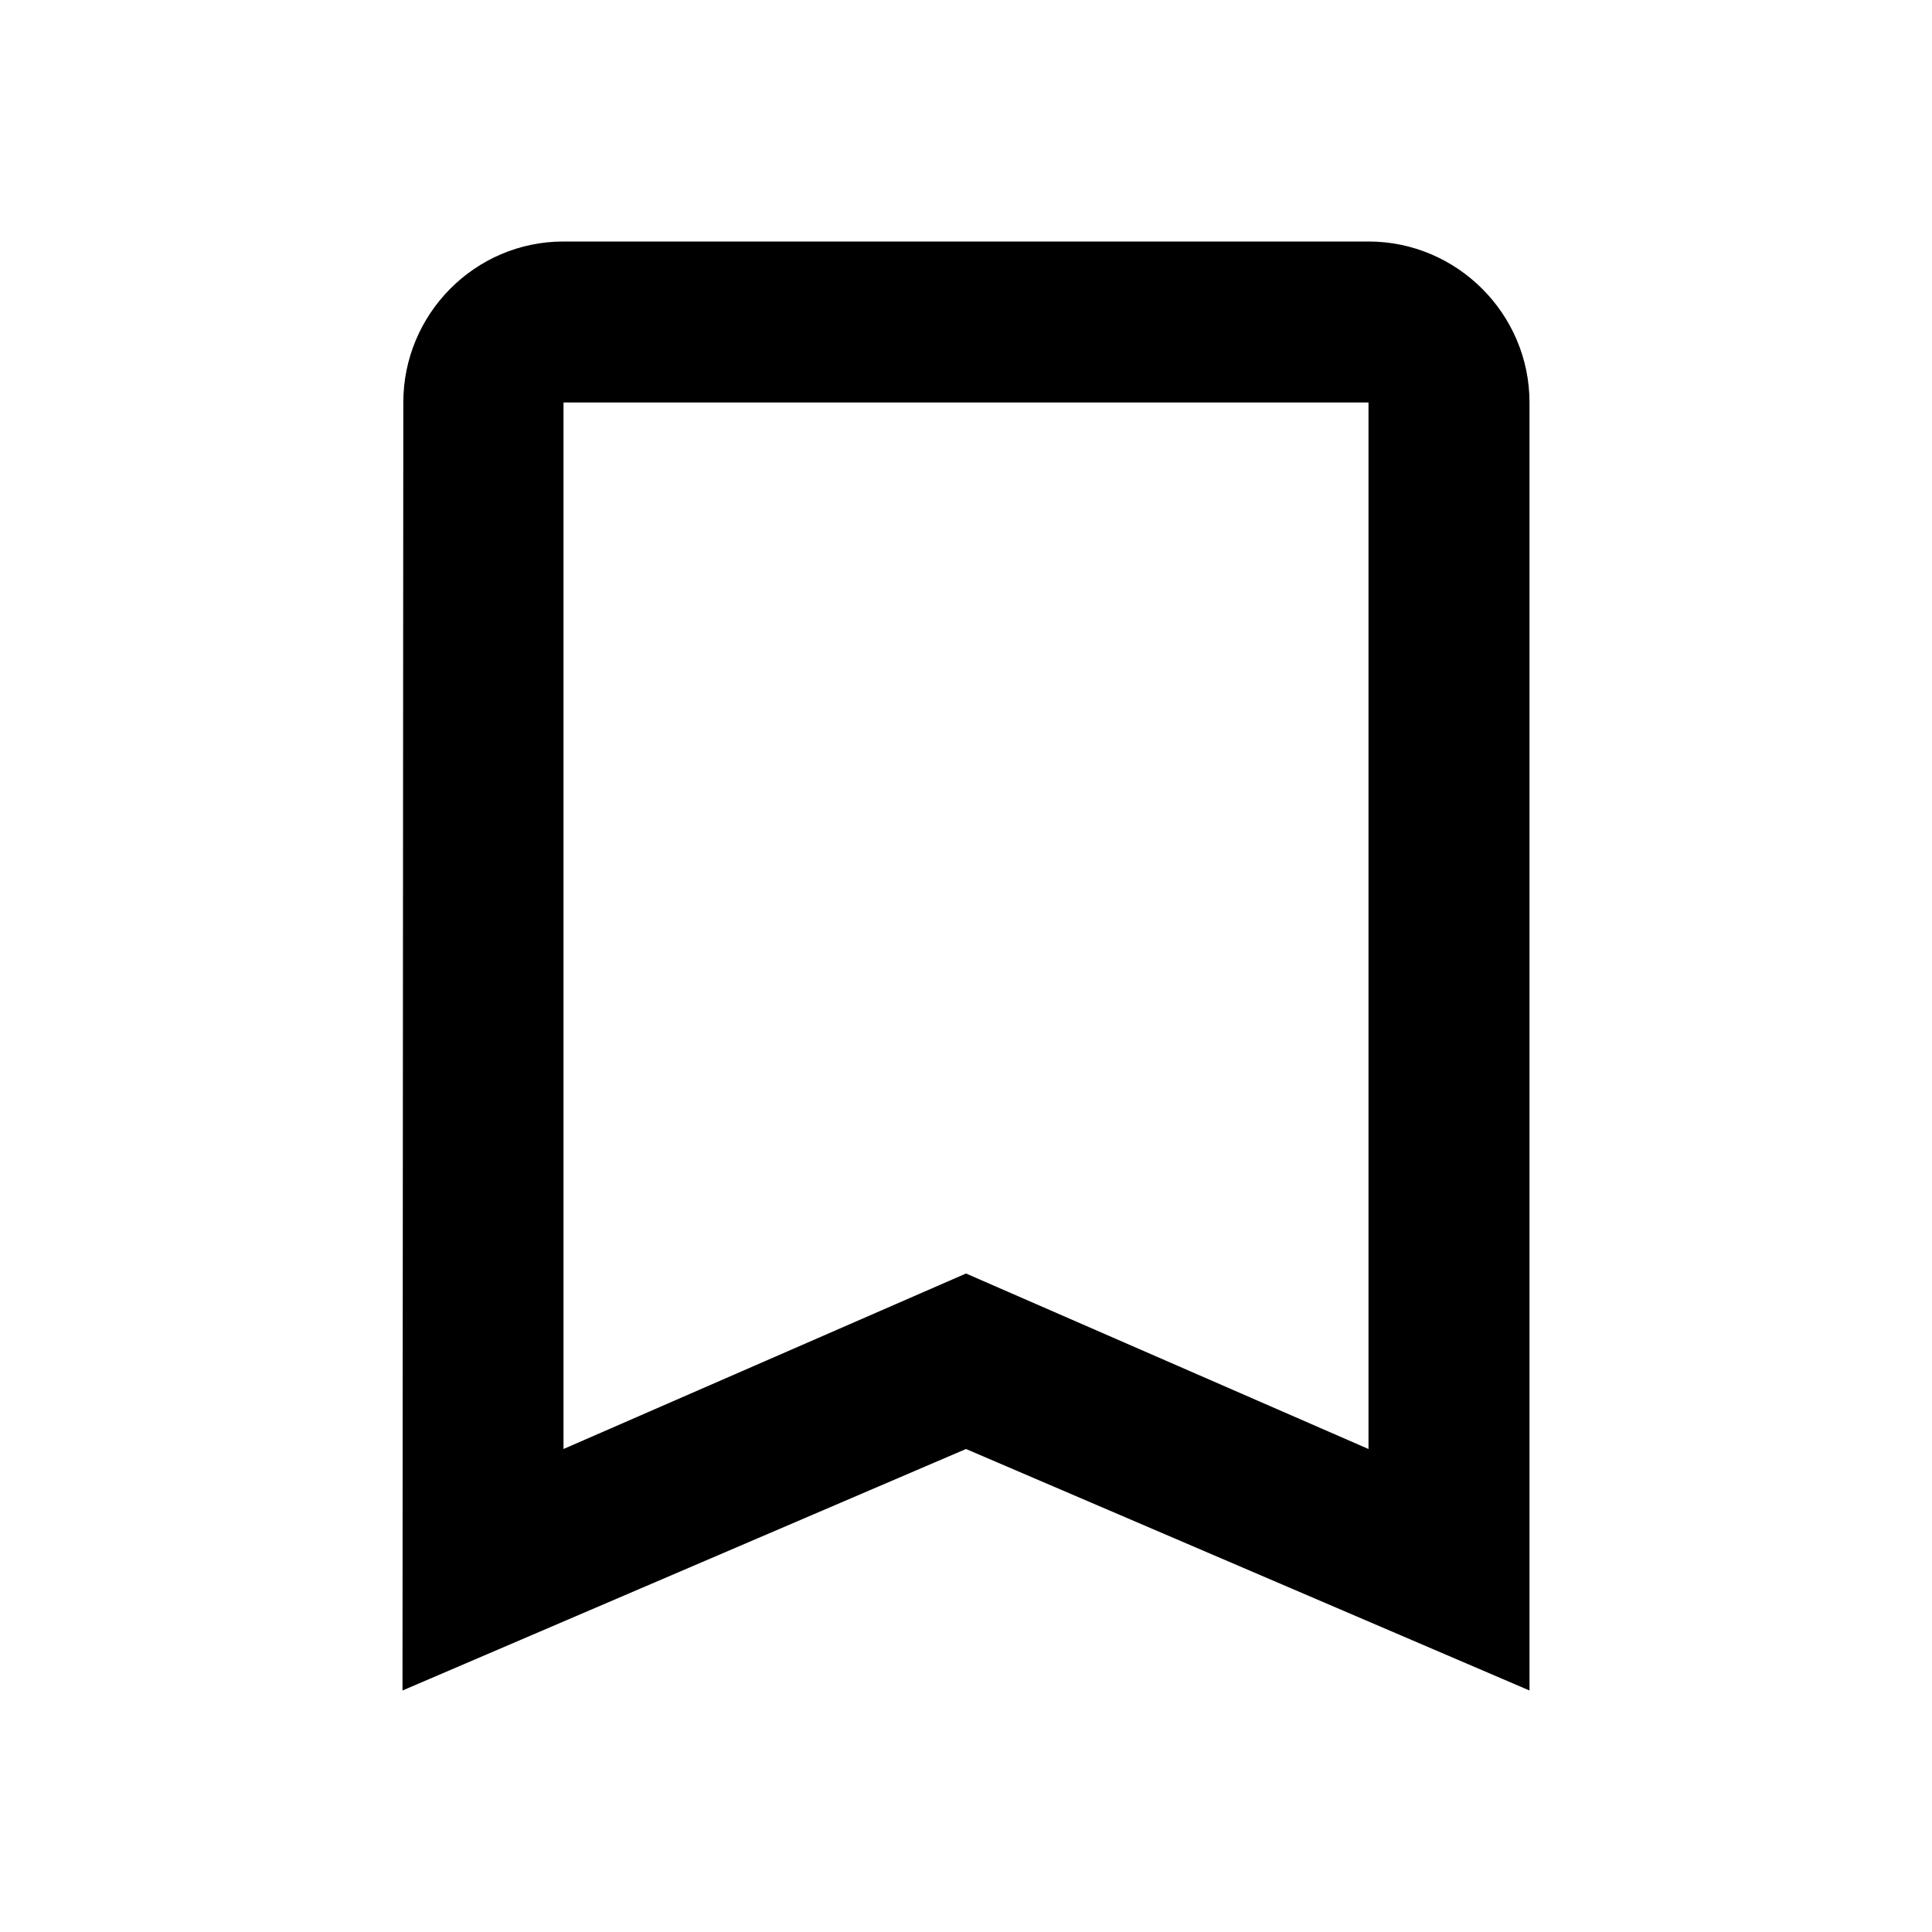
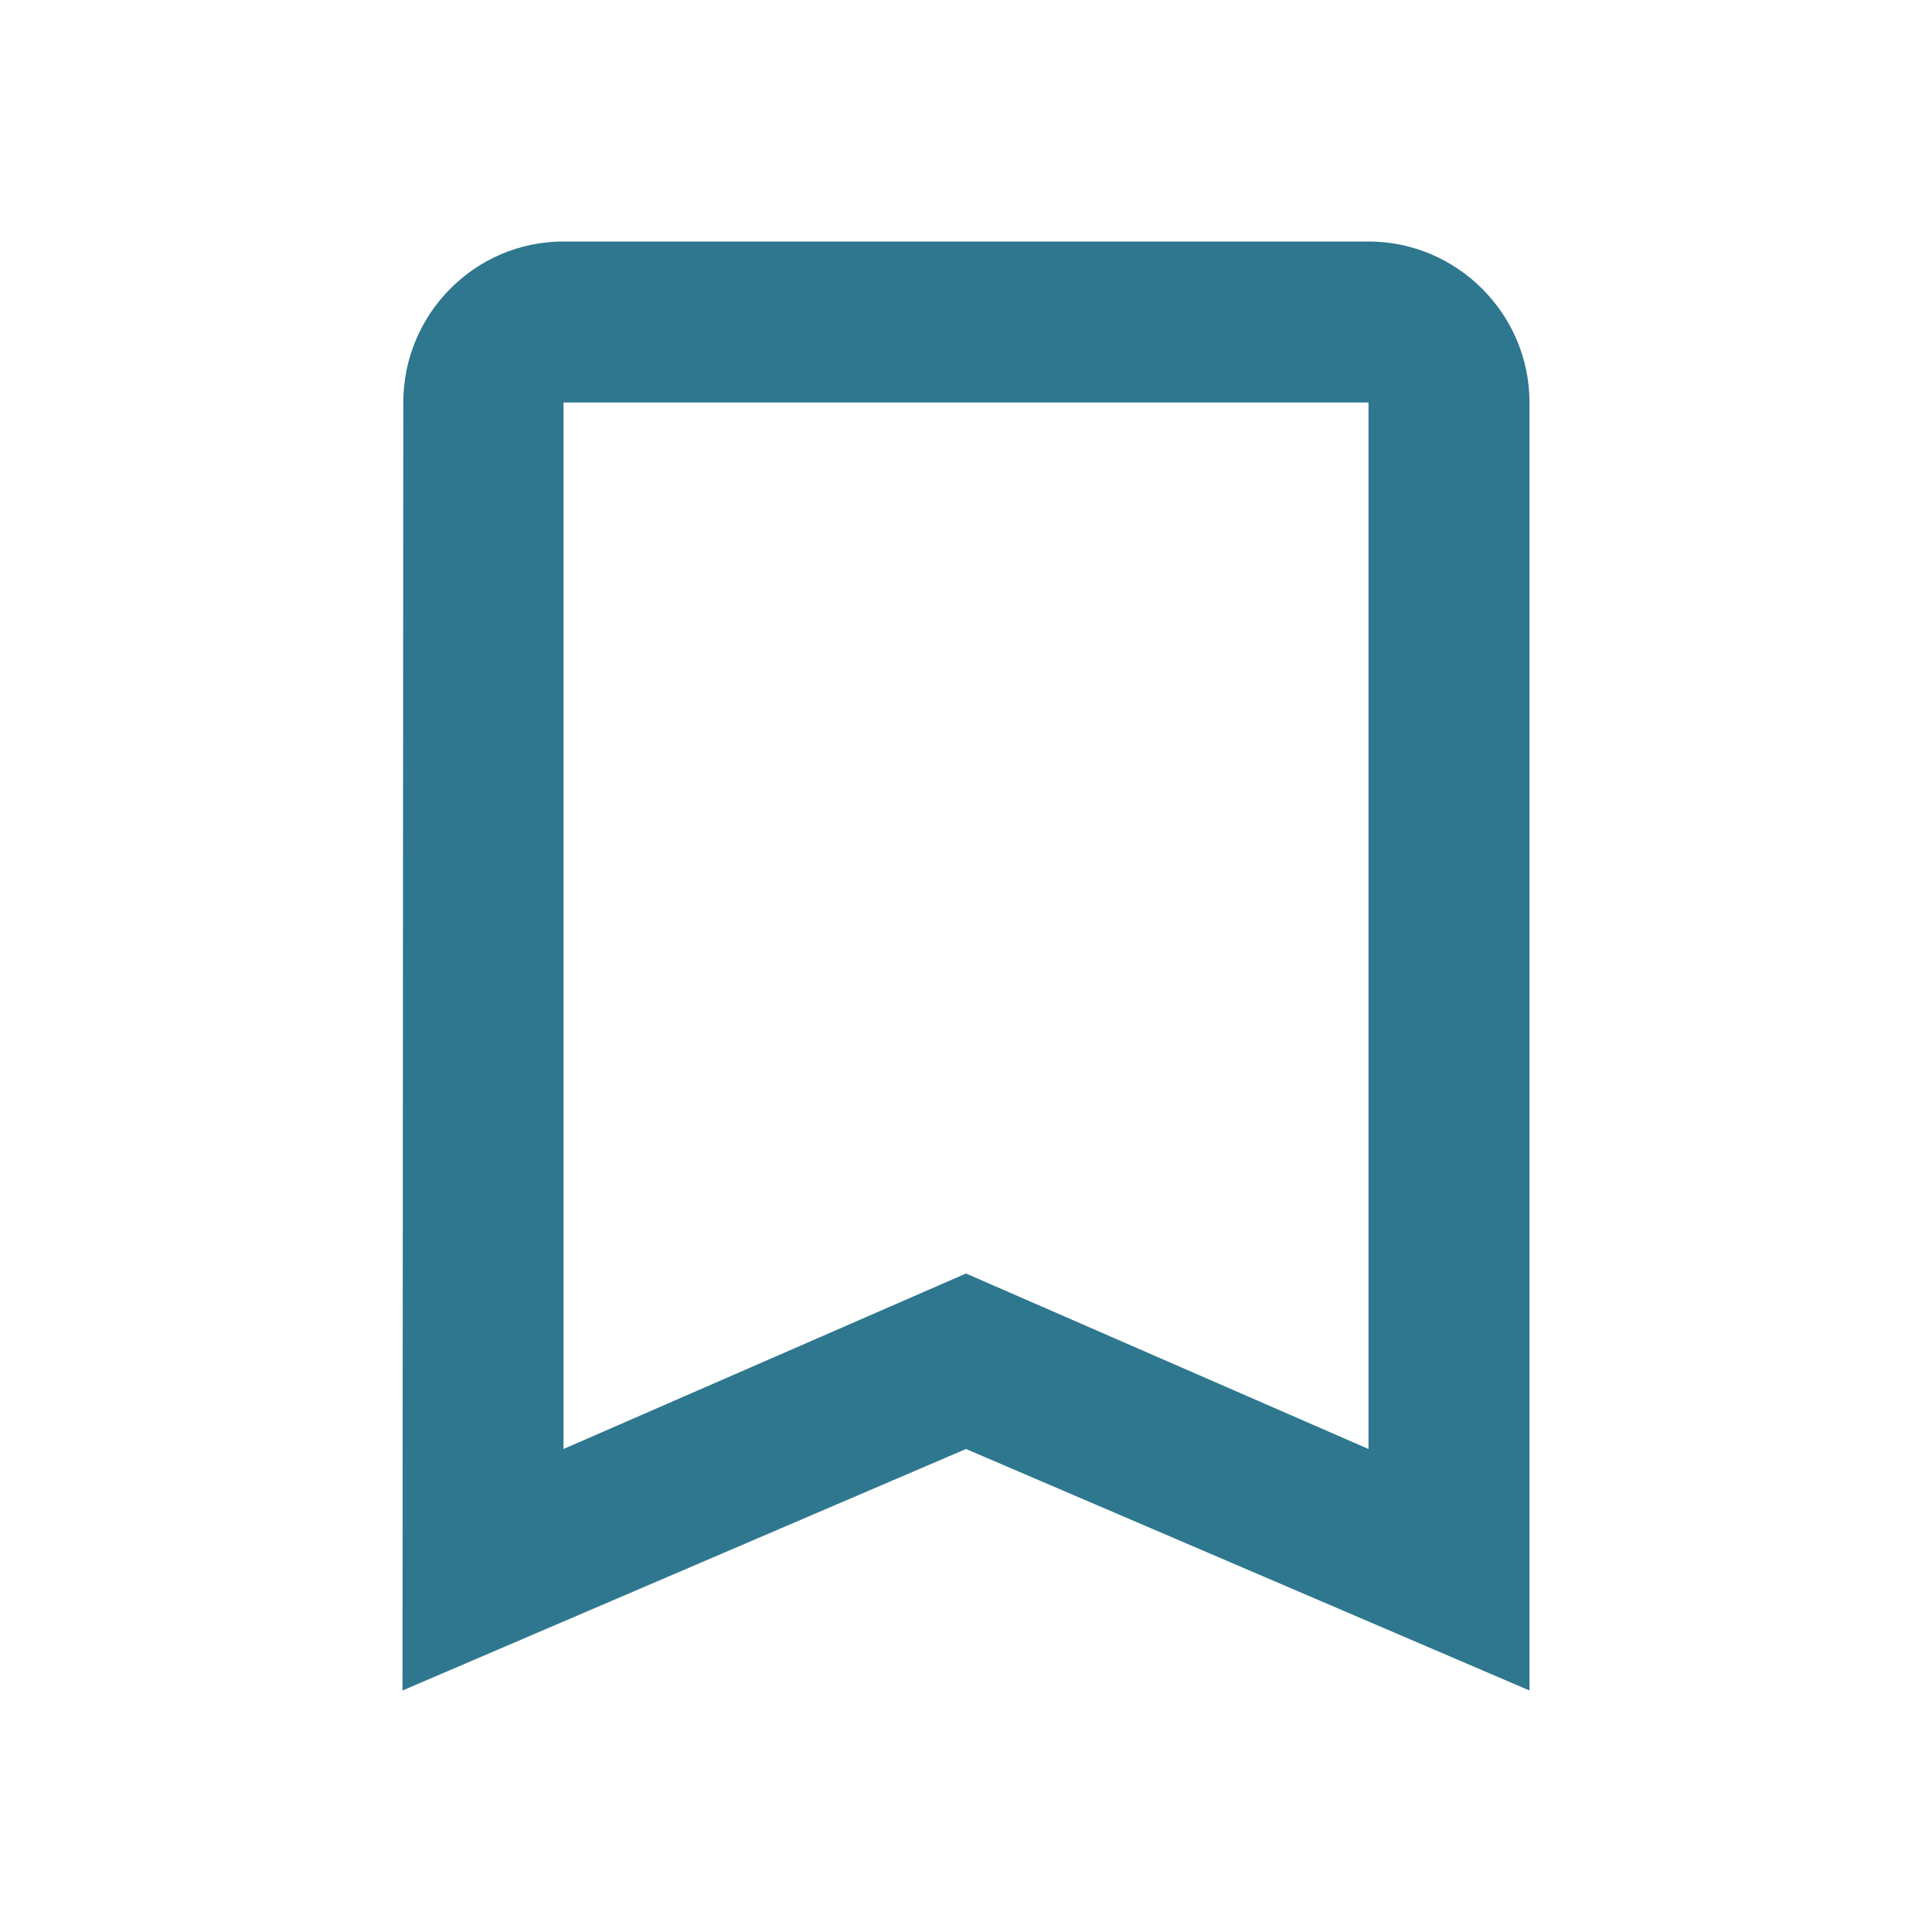
- <svg xmlns="http://www.w3.org/2000/svg" height="24px" viewBox="0 0 24 24" width="24px" fill="#000000">
+ <svg xmlns="http://www.w3.org/2000/svg" height="24px" viewBox="0 0 24 24" width="24px" fill="#2e778e">
  <path d="M0 0h24v24H0z" fill="none" />
  <path d="M17 3H7c-1.1 0-1.99.9-1.99 2L5 21l7-3 7 3V5c0-1.1-.9-2-2-2zm0 15l-5-2.18L7 18V5h10v13z" />
</svg>
